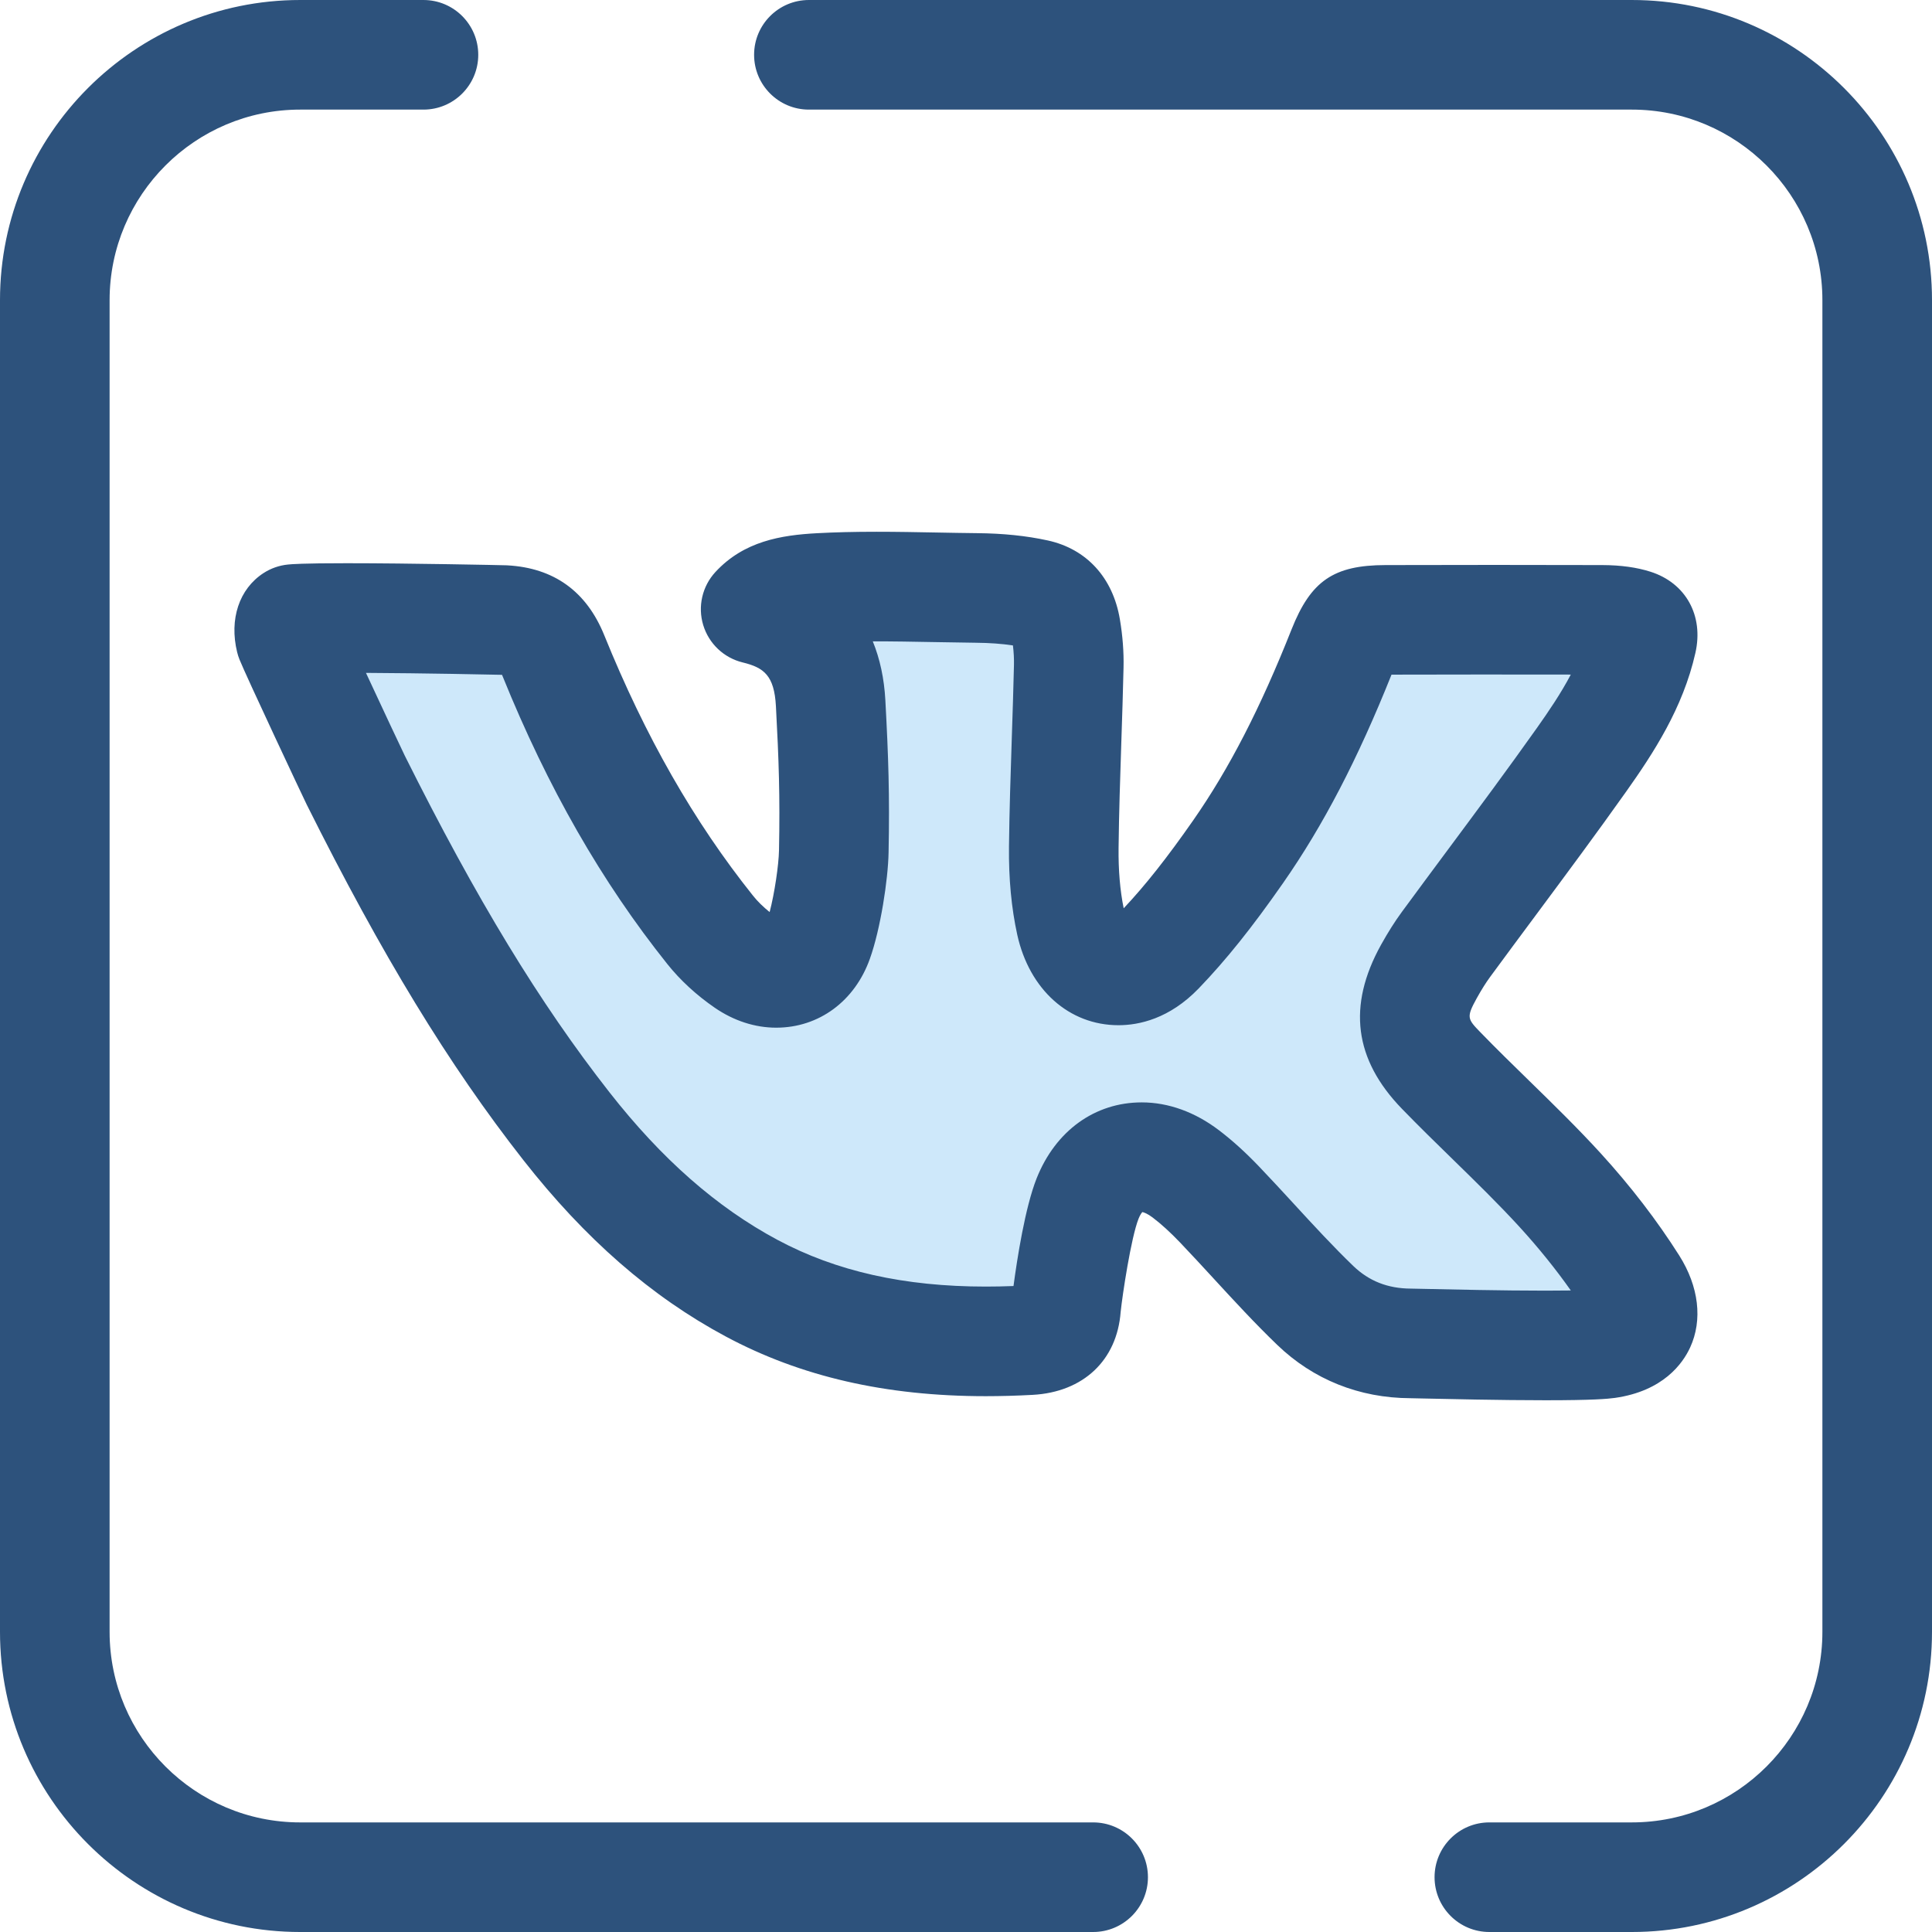
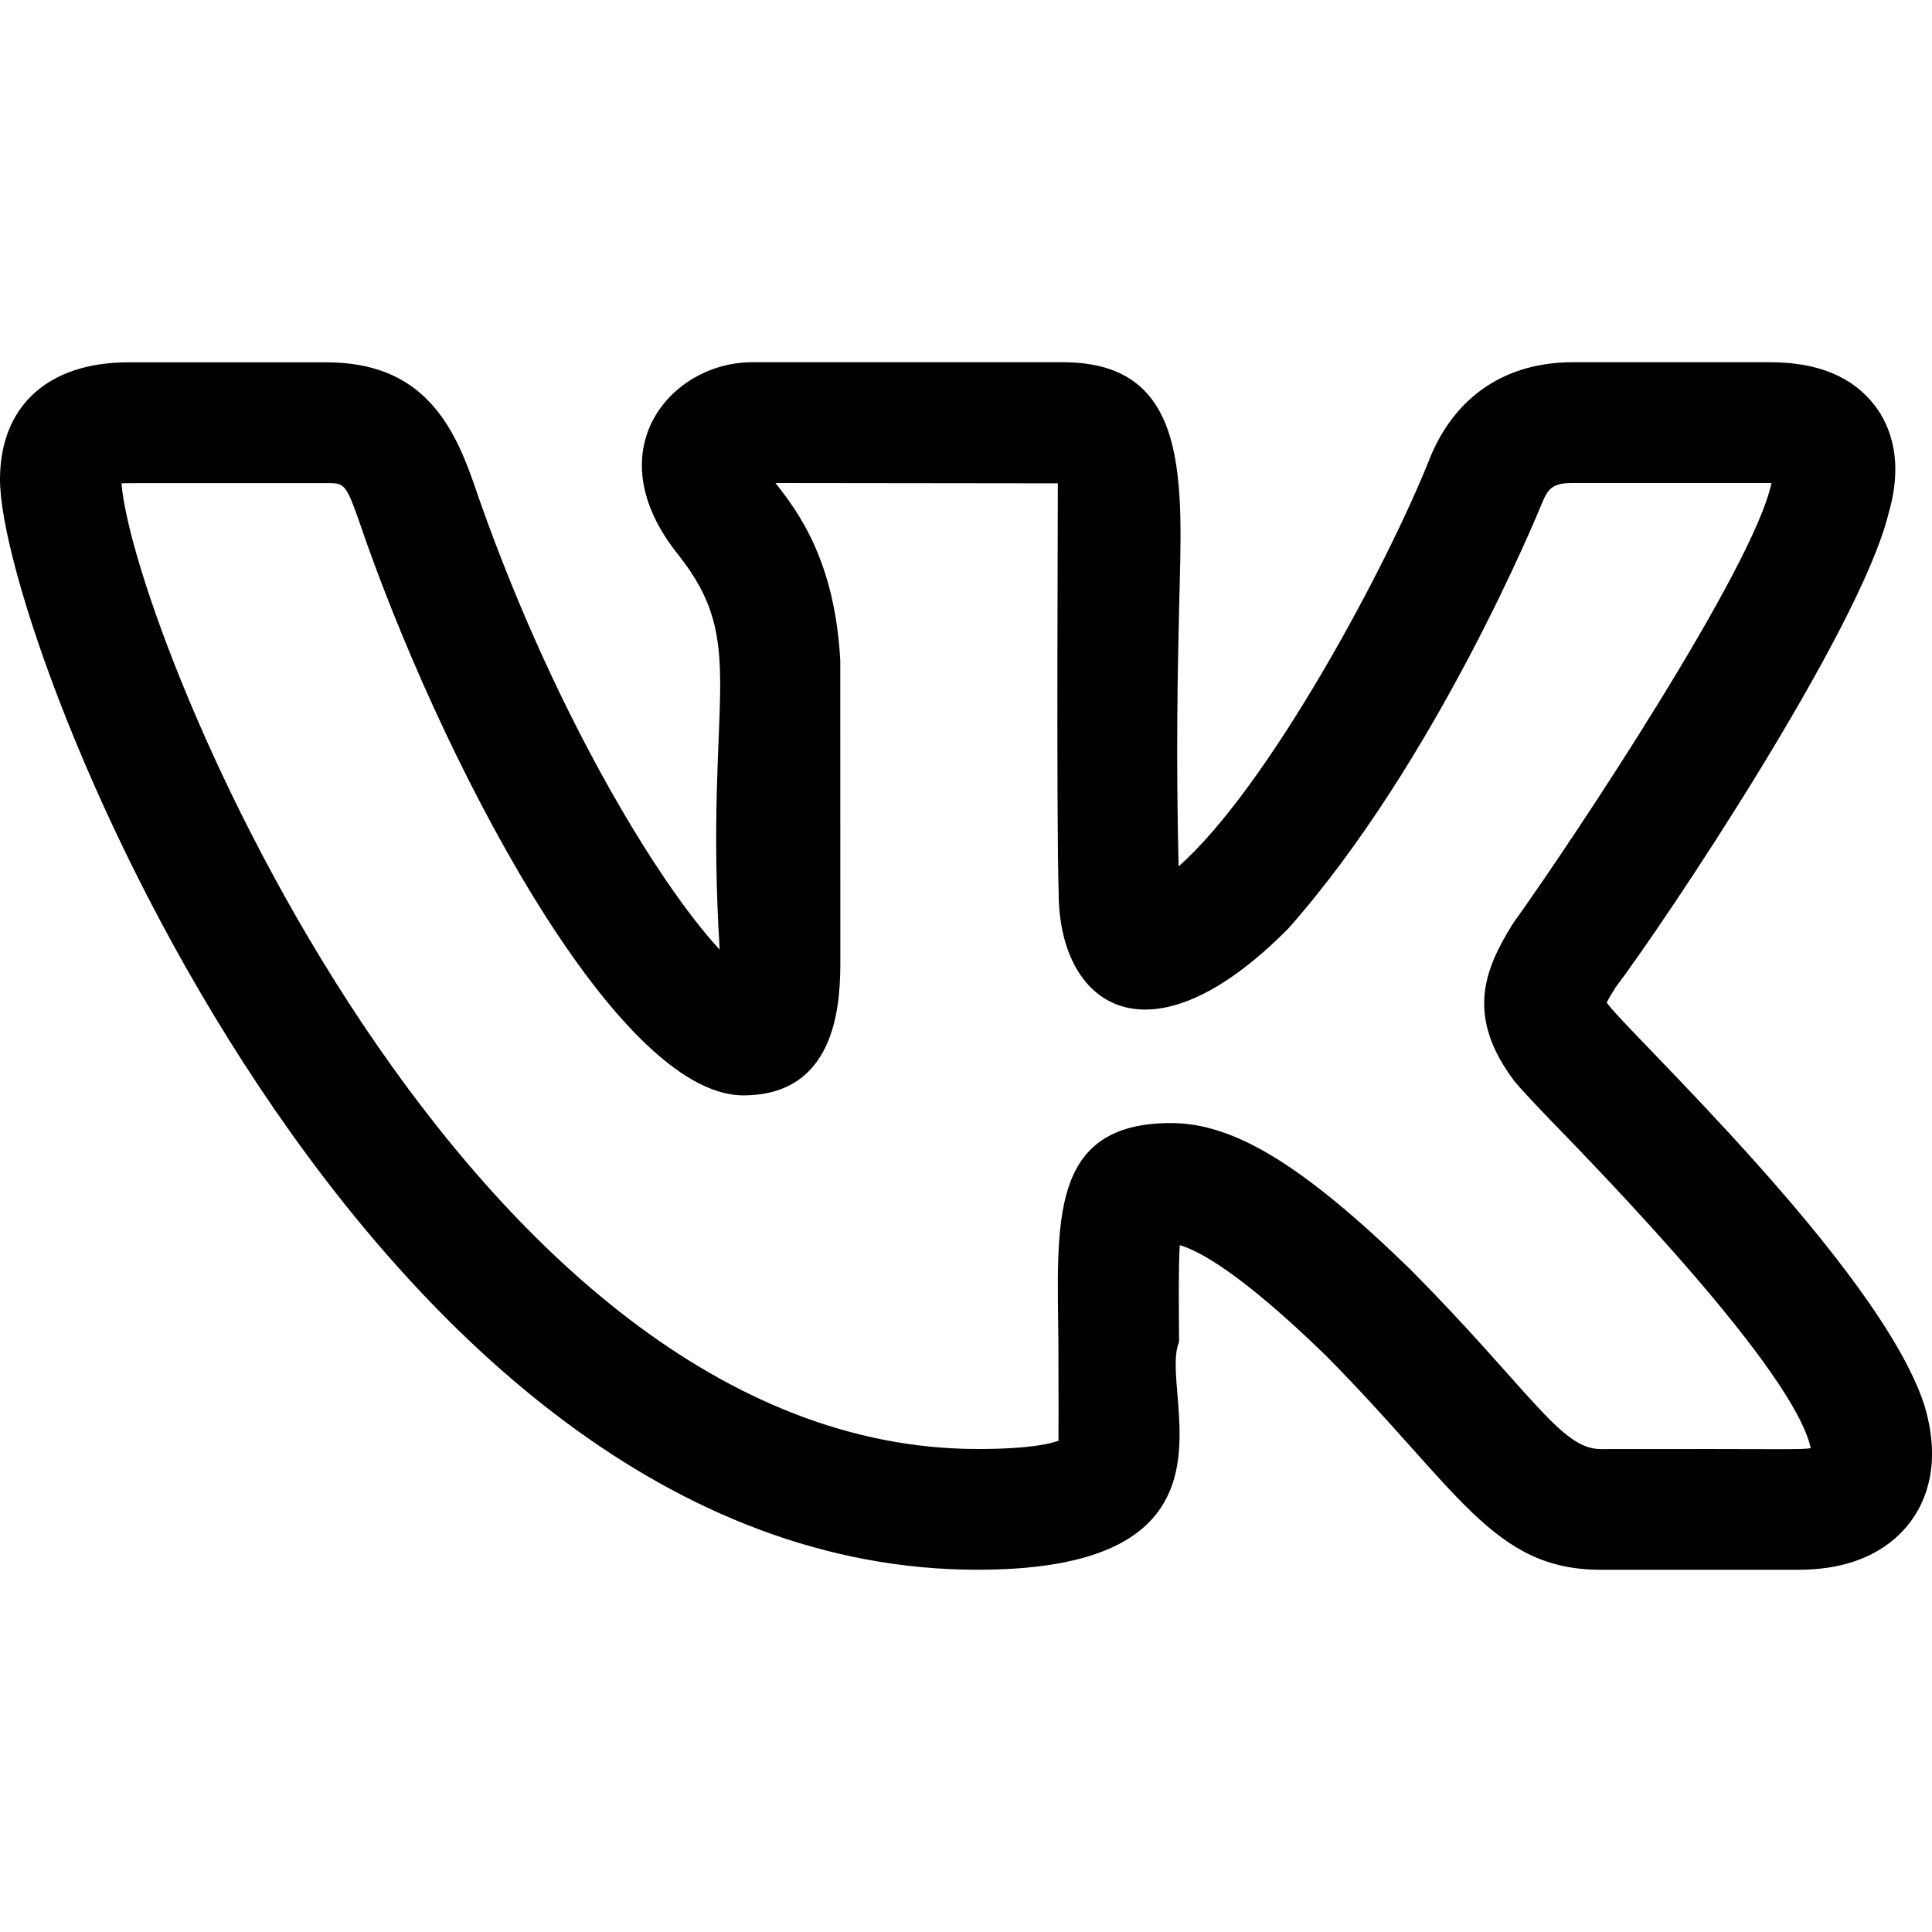
- <svg xmlns="http://www.w3.org/2000/svg" version="1.1" id="Layer_1" x="0px" y="0px" viewBox="0 0 512.001 512.001" style="enable-background:new 0 0 512.001 512.001;" xml:space="preserve">
-   <g>
-     <path style="fill:#2D527C;" d="M432.464,512.001h-37.767c-8.02,0-14.523-6.503-14.523-14.523s6.503-14.523,14.523-14.523h37.767   c27.839,0,50.49-22.65,50.49-50.49V79.537c0-27.839-22.65-50.49-50.49-50.49H214.367c-8.021,0-14.523-6.503-14.523-14.523   s6.502-14.523,14.523-14.523h218.098c43.855,0,79.536,35.679,79.536,79.536v352.93C512,476.322,476.321,512.001,432.464,512.001z" />
-     <path style="fill:#2D527C;" d="M289.694,512.001H79.536C35.679,512.001,0,476.322,0,432.465V79.537   C0,35.68,35.679,0.001,79.536,0.001h32.684c8.021,0,14.523,6.503,14.523,14.523s-6.502,14.523-14.523,14.523H79.536   c-27.839,0-50.49,22.65-50.49,50.49v352.93c0,27.839,22.65,50.49,50.49,50.49h210.158c8.02,0,14.523,6.503,14.523,14.523   S297.714,512.001,289.694,512.001z" />
-   </g>
-   <path style="fill:#CEE8FA;" d="M409.589,356.56c-11.793,0-26.217-0.331-32.376-0.471c-1.855-0.042-3.064-0.07-3.394-0.071  c-9.868-0.044-18.366-3.427-25.256-10.057c-5.59-5.379-11.001-11.261-16.234-16.95c-2.963-3.218-6.024-6.547-9.113-9.78  c-3.114-3.258-6.046-5.92-8.968-8.14c-3.791-2.89-7.831-4.421-11.672-4.421c-6.352,0-11.584,3.994-14.352,10.959  c-3.181,8.03-5.622,27.642-5.712,28.852c-0.392,5.507-3.541,8.338-9.627,8.672c-3.991,0.216-7.908,0.328-11.64,0.328  c-24.047,0-44.348-4.613-62.063-14.103c-17.914-9.595-33.977-23.648-49.103-42.961c-19.111-24.393-36.321-52.671-55.802-91.685  c-0.935-1.872-15.887-33.75-17.322-37.346c-0.408-1.675-0.63-4.408,0.787-5.327c1.079-0.102,4.364-0.276,14.169-0.276  c16.35,0,40.411,0.495,41.742,0.542c6.736,0.365,10.407,3.016,13.019,9.456c11.412,28.178,25,51.943,41.541,72.648  c2.507,3.153,5.782,6.158,9.468,8.683c2.587,1.775,5.362,2.713,8.023,2.713h0.001c5.066,0,9.24-3.237,11.165-8.665  c2.212-6.174,3.991-17.538,4.1-23.565c0.289-14.785-0.038-24.428-0.835-39.227c-0.745-13.684-7.253-21.859-19.871-24.925  c3.838-4.151,9.068-5.214,17.056-5.641c4.472-0.241,9.363-0.359,14.957-0.359c5.199,0,10.515,0.099,15.656,0.196  c3.612,0.068,7.222,0.135,10.831,0.171c5.956,0.054,11.117,0.575,15.79,1.596c2.841,0.619,6.747,2.232,7.902,9.103  c0.59,3.487,0.851,6.869,0.776,10.06c-0.148,6.546-0.369,13.207-0.581,19.648c-0.306,9.261-0.624,18.838-0.733,28.287  c-0.087,7.333,0.537,14.092,1.853,20.09c1.74,7.877,6.464,12.576,12.641,12.576c2.595,0,6.575-0.919,10.797-5.295  c6.688-6.945,13.145-15.026,20.937-26.198c10.166-14.583,18.947-31.592,27.635-53.531c2.916-7.341,3.663-7.857,11.427-7.874  c10.189-0.026,20.376-0.041,30.564-0.041c8.94,0,17.882,0.013,26.823,0.041c3.409,0.015,6.161,0.367,8.412,1.082  c1.541,0.491,2.873,1.205,2.135,4.46c-2.722,12.076-9.701,22.623-16.028,31.559c-7.687,10.85-15.774,21.737-23.594,32.266  c-4.119,5.543-8.236,11.088-12.32,16.655c-1.497,2.043-2.935,4.321-4.521,7.166c-5.798,10.491-4.878,17.849,3.268,26.261  c4.332,4.467,8.833,8.861,13.186,13.107c6.145,5.998,12.501,12.199,18.331,18.577c7.372,8.079,13.862,16.519,19.285,25.081  c2.511,3.965,3.23,7.805,1.969,10.531c-1.216,2.633-4.335,4.431-8.786,5.063C424.651,356.256,420.817,356.56,409.589,356.56z" />
-   <path style="fill:#2D527C;" d="M409.589,371.083c-11.894,0-26.41-0.331-32.607-0.472c-1.767-0.041-2.88-0.067-3.246-0.07  c-13.517-0.061-25.709-4.941-35.242-14.116c-5.933-5.711-11.485-11.745-16.853-17.582l-0.186-0.203  c-2.857-3.102-5.809-6.31-8.74-9.378c-2.575-2.694-4.949-4.858-7.256-6.611c-1.335-1.018-2.314-1.362-2.726-1.439  c-0.202,0.219-0.6,0.741-1.012,1.781c-1.971,4.976-4.271,20.18-4.735,24.692c-0.967,12.806-9.889,21.234-23.307,21.969  c-4.265,0.231-8.445,0.349-12.435,0.349c-26.502,0-49.046-5.176-68.922-15.824c-19.727-10.566-37.285-25.877-53.678-46.807  c-19.733-25.187-37.425-54.225-57.362-94.151c-0.847-1.696-16.122-34.201-17.818-38.456c-0.253-0.633-0.46-1.282-0.622-1.945  c-2.128-8.74,0.55-16.766,6.991-20.945c1.965-1.274,4.207-2.055,6.538-2.274c0.892-0.086,3.605-0.341,15.537-0.341  c16.745,0,40.825,0.501,42.252,0.55c0.091,0.004,0.183,0.007,0.274,0.013c12.34,0.668,20.984,6.891,25.691,18.498  c10.881,26.868,23.779,49.45,39.429,69.043c1.185,1.492,2.706,2.986,4.408,4.344c1.316-5.025,2.412-12.545,2.482-16.376  c0.282-14.356-0.039-23.75-0.816-38.183c-0.444-8.146-3.191-10.23-8.798-11.592c-5.002-1.216-8.987-4.989-10.474-9.916  c-1.487-4.928-0.254-10.275,3.24-14.055c7.561-8.177,17.418-9.773,26.945-10.282c4.735-0.256,9.883-0.381,15.733-0.381  c5.365,0,10.736,0.1,15.928,0.199c3.571,0.067,7.141,0.134,10.709,0.17c6.944,0.062,13.08,0.694,18.738,1.929  c10.297,2.241,17.272,9.852,19.127,20.881c0.742,4.386,1.069,8.699,0.973,12.811c-0.147,6.496-0.363,13.085-0.575,19.457  l-0.012,0.33c-0.306,9.266-0.619,18.723-0.726,27.974c-0.07,5.907,0.386,11.293,1.354,16.031  c5.773-6.133,11.514-13.402,18.44-23.334c9.504-13.633,17.779-29.703,26.044-50.57c5.116-12.881,11.165-17.021,24.9-17.05  c19.15-0.048,38.309-0.061,57.462,0c4.922,0.02,9.092,0.597,12.763,1.763c9.363,2.985,14.141,11.627,11.902,21.513  c-3.305,14.671-11.2,26.657-18.34,36.742c-7.761,10.955-15.874,21.876-23.718,32.44c-4.172,5.615-8.272,11.136-12.34,16.68  c-1.131,1.544-2.261,3.34-3.547,5.648c-2.826,5.114-2.462,5.49,1.017,9.083c4.197,4.326,8.619,8.643,12.897,12.817  c6.328,6.177,12.815,12.509,18.908,19.172c7.953,8.714,14.959,17.83,20.836,27.109c5.201,8.214,6.252,17.105,2.884,24.393  c-1.939,4.2-7.109,11.528-19.927,13.35C426.046,370.726,422.067,371.083,409.589,371.083z M302.576,292.145  c7.051,0,14.132,2.558,20.479,7.395c3.523,2.678,7.015,5.84,10.661,9.655c3.117,3.263,6.162,6.57,9.107,9.771l0.19,0.208  c5.08,5.523,10.326,11.226,15.621,16.323c4.165,4.008,9.154,5.97,15.249,5.998c0.354,0.001,1.66,0.029,3.661,0.076  c6.197,0.141,20.479,0.466,32.042,0.466c2.682,0,4.89-0.019,6.697-0.046c-4.024-5.706-8.564-11.334-13.552-16.797  c-5.525-6.043-11.71-12.082-17.694-17.922c-4.472-4.363-9.039-8.82-13.522-13.443c-12.657-13.068-14.471-27.261-5.552-43.397  c1.911-3.427,3.657-6.185,5.517-8.725c4.107-5.597,8.242-11.164,12.377-16.732c7.819-10.526,15.832-21.316,23.403-32  c3.098-4.376,6.37-9.168,9.02-14.204c-15.829-0.035-31.673-0.02-47.515,0.017c-8.945,22.385-18.086,39.956-28.709,55.192  c-8.251,11.831-15.155,20.456-22.389,27.967c-7.768,8.056-15.846,9.745-21.258,9.745c-13.078,0-23.606-9.408-26.823-23.966  c-1.557-7.096-2.293-14.96-2.194-23.394c0.11-9.561,0.428-19.176,0.736-28.475l0.014-0.447c0.209-6.299,0.424-12.809,0.568-19.168  c0.038-1.648-0.052-3.387-0.272-5.198c-2.937-0.444-6.171-0.677-9.81-0.709c-3.667-0.038-7.321-0.105-10.974-0.174  c-5.384-0.1-10.998-0.209-16.356-0.192c1.892,4.63,3.019,9.854,3.333,15.611c0.816,15.162,1.152,25.058,0.853,40.299  c-0.132,7.296-2.152,20.375-4.948,28.179c-3.997,11.264-13.52,18.289-24.837,18.289c-5.607,0-11.223-1.818-16.24-5.259  c-4.858-3.329-9.225-7.349-12.622-11.623c-17.406-21.791-31.685-46.737-43.632-76.233c-0.06-0.147-0.116-0.277-0.167-0.394  c-0.012-0.001-0.025-0.003-0.036-0.003c-2.212-0.061-20.973-0.437-36.019-0.514c4.425,9.524,9.559,20.46,10.291,21.943  c19.021,38.091,35.749,65.605,54.232,89.197c13.858,17.695,28.423,30.488,44.528,39.115c15.553,8.332,33.611,12.382,55.205,12.382  c2.373,0,4.833-0.048,7.35-0.145c0.951-7.145,3.064-20.804,6.127-28.532C279.734,299.667,290.146,292.145,302.576,292.145z" />
-   <g>
- </g>
-   <g>
- </g>
-   <g>
- </g>
-   <g>
- </g>
-   <g>
- </g>
-   <g>
- </g>
-   <g>
- </g>
-   <g>
- </g>
-   <g>
- </g>
-   <g>
- </g>
-   <g>
- </g>
-   <g>
- </g>
-   <g>
- </g>
-   <g>
- </g>
-   <g>
- </g>
+ <svg xmlns="http://www.w3.org/2000/svg" id="regular" enable-background="new 0 0 24 24" height="512" viewBox="0 0 24 24" width="512">
+   <path d="m12.145 19.5c3.472 0 2.234-2.198 2.502-2.83-.004-.472-.008-.926.008-1.202.22.062.739.325 1.811 1.367 1.655 1.67 2.078 2.665 3.415 2.665h2.461c.78 0 1.186-.323 1.389-.594.196-.262.388-.722.178-1.438-.549-1.724-3.751-4.701-3.95-5.015.03-.058.078-.135.103-.175h-.002c.632-.835 3.044-4.449 3.399-5.895.001-.002.002-.005.002-.008.192-.66.016-1.088-.166-1.33-.274-.362-.71-.545-1.299-.545h-2.461c-.824 0-1.449.415-1.765 1.172-.529 1.345-2.015 4.111-3.129 5.09-.034-1.387-.011-2.446.007-3.233.036-1.535.152-3.029-1.441-3.029h-3.868c-.998 0-1.953 1.09-.919 2.384.904 1.134.325 1.766.52 4.912-.76-.815-2.112-3.016-3.068-5.829-.268-.761-.674-1.466-1.817-1.466h-2.461c-.998 0-1.594.544-1.594 1.455 0 2.046 4.529 13.544 12.145 13.544zm-8.09-13.499c.217 0 .239 0 .4.457.979 2.883 3.175 7.149 4.779 7.149 1.205 0 1.205-1.235 1.205-1.7l-.001-3.702c-.066-1.225-.512-1.835-.805-2.205l3.508.004c.002.017-.02 4.095.01 5.083 0 1.403 1.114 2.207 2.853.447 1.835-2.071 3.104-5.167 3.155-5.293.075-.18.14-.241.376-.241h2.461.01c-.001.003-.001.006-.002.009-.225 1.05-2.446 4.396-3.189 5.435-.012.016-.023.033-.034.05-.327.534-.593 1.124.045 1.954h.001c.058.07.209.234.429.462.684.706 3.03 3.12 3.238 4.08-.138.022-.288.006-2.613.011-.495 0-.882-.74-2.359-2.23-1.328-1.292-2.19-1.82-2.975-1.82-1.524 0-1.413 1.237-1.399 2.733.005 1.622-.005 1.109.006 1.211-.089.035-.344.105-1.009.105-6.345 0-10.477-10.071-10.636-11.996.055-.005.812-.002 2.546-.003z" />
</svg>
